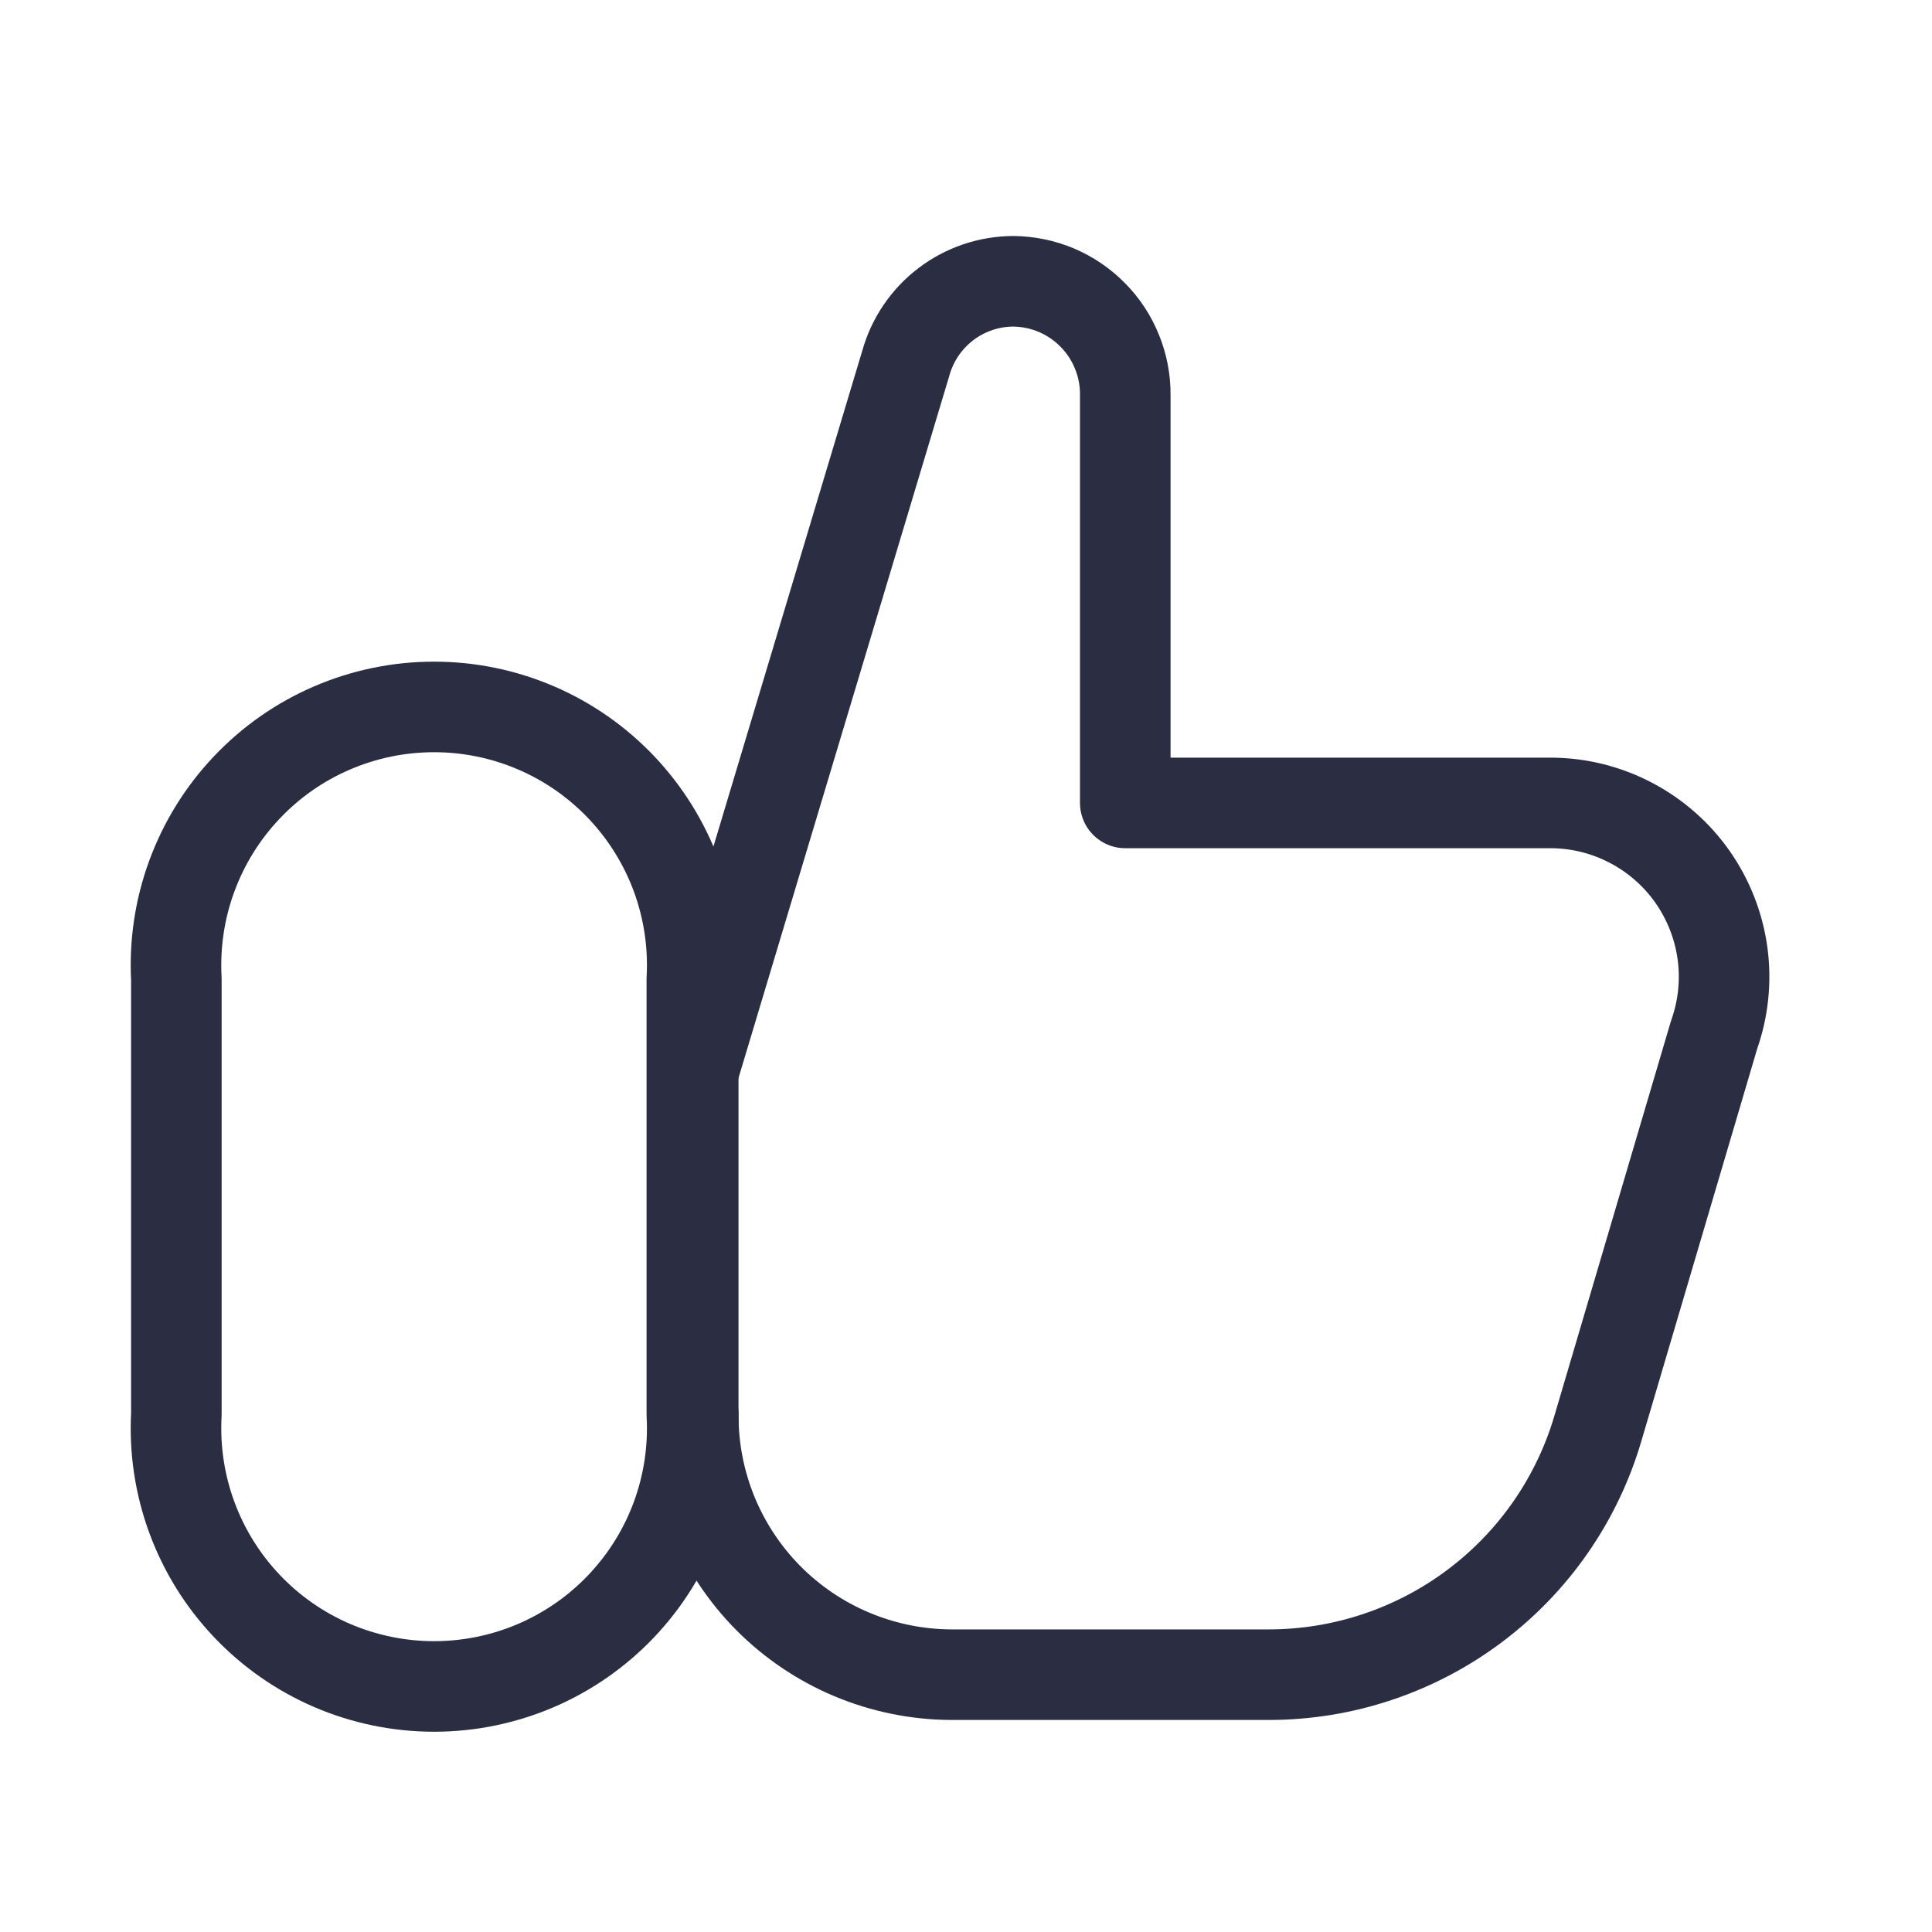
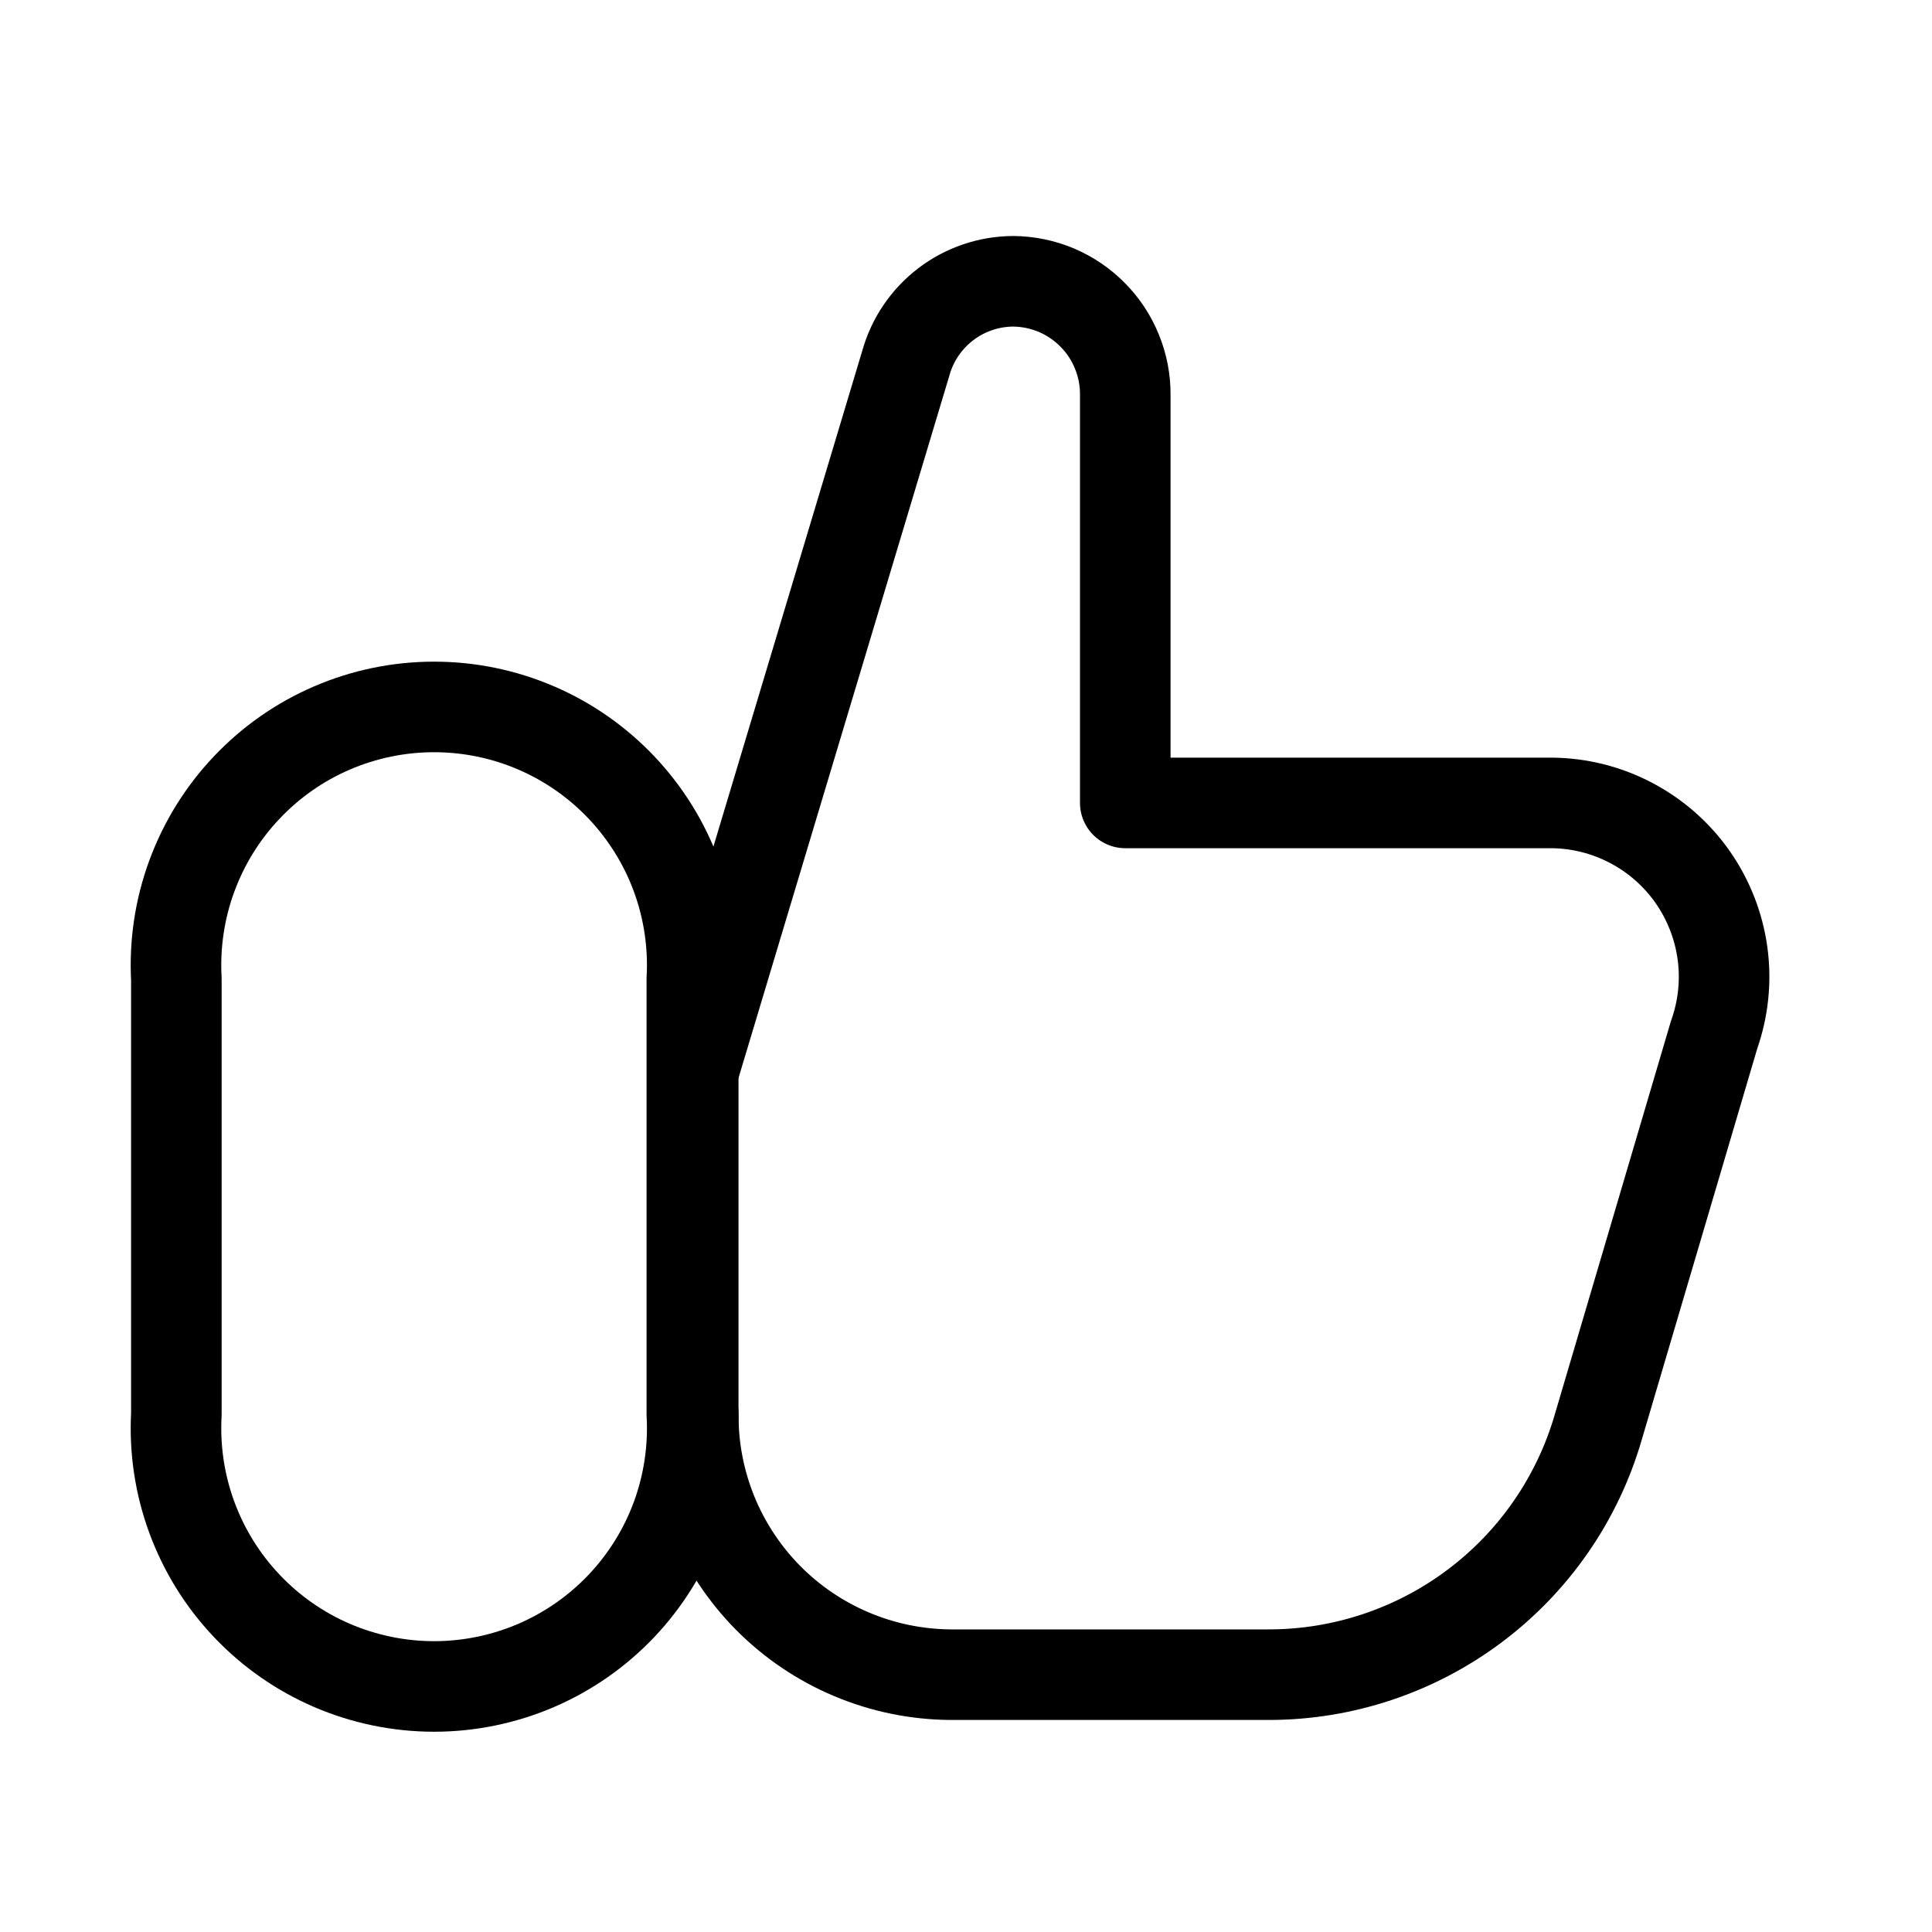
<svg xmlns="http://www.w3.org/2000/svg" width="32" height="32" viewBox="0 0 32 32" fill="none">
-   <path d="M11.482 24.858V17.779" stroke="#2B2D42" stroke-width="1.5" stroke-linecap="round" stroke-linejoin="round" />
-   <path d="M2.921 16.218C2.89 15.637 2.976 15.057 3.177 14.511C3.377 13.966 3.686 13.467 4.086 13.045C4.485 12.623 4.966 12.286 5.5 12.057C6.034 11.827 6.609 11.709 7.19 11.709C7.771 11.709 8.346 11.827 8.88 12.057C9.414 12.286 9.895 12.623 10.295 13.045C10.694 13.467 11.004 13.966 11.204 14.511C11.404 15.057 11.491 15.637 11.459 16.218V23.424C11.491 24.004 11.404 24.585 11.204 25.131C11.004 25.676 10.694 26.175 10.295 26.597C9.895 27.019 9.414 27.355 8.88 27.585C8.346 27.814 7.771 27.933 7.19 27.933C6.609 27.933 6.034 27.814 5.5 27.585C4.966 27.355 4.485 27.019 4.086 26.597C3.686 26.175 3.377 25.676 3.177 25.131C2.976 24.585 2.89 24.004 2.921 23.424V16.218Z" stroke="#2B2D42" stroke-width="1.5" stroke-linecap="round" stroke-linejoin="round" />
-   <path d="M11.483 23.424C11.479 23.987 11.587 24.545 11.799 25.067C12.011 25.588 12.325 26.063 12.72 26.464C13.116 26.864 13.587 27.183 14.106 27.401C14.625 27.62 15.182 27.734 15.745 27.738H21.019C22.248 27.737 23.445 27.337 24.428 26.598C25.411 25.86 26.128 24.822 26.471 23.642L28.391 17.139C28.544 16.707 28.592 16.244 28.53 15.79C28.468 15.336 28.298 14.903 28.036 14.527C27.773 14.152 27.424 13.844 27.018 13.631C26.613 13.417 26.162 13.303 25.703 13.299H18.638V6.541C18.64 6.295 18.593 6.052 18.5 5.825C18.408 5.597 18.272 5.39 18.099 5.216C17.927 5.041 17.722 4.902 17.496 4.806C17.27 4.711 17.027 4.661 16.782 4.659C16.378 4.661 15.986 4.794 15.665 5.039C15.344 5.284 15.111 5.627 15.003 6.016L11.483 17.741" stroke="#2B2D42" stroke-width="1.5" stroke-linecap="round" stroke-linejoin="round" />
+   <path d="M11.482 24.858V17.779" stroke="currentColor" stroke-width="1.5" stroke-linecap="round" stroke-linejoin="round" />
+   <path d="M2.921 16.218C2.89 15.637 2.976 15.057 3.177 14.511C3.377 13.966 3.686 13.467 4.086 13.045C4.485 12.623 4.966 12.286 5.5 12.057C6.034 11.827 6.609 11.709 7.19 11.709C7.771 11.709 8.346 11.827 8.88 12.057C9.414 12.286 9.895 12.623 10.295 13.045C10.694 13.467 11.004 13.966 11.204 14.511C11.404 15.057 11.491 15.637 11.459 16.218V23.424C11.491 24.004 11.404 24.585 11.204 25.131C11.004 25.676 10.694 26.175 10.295 26.597C9.895 27.019 9.414 27.355 8.88 27.585C8.346 27.814 7.771 27.933 7.19 27.933C6.609 27.933 6.034 27.814 5.5 27.585C4.966 27.355 4.485 27.019 4.086 26.597C3.686 26.175 3.377 25.676 3.177 25.131C2.976 24.585 2.89 24.004 2.921 23.424V16.218Z" stroke="currentColor" stroke-width="1.5" stroke-linecap="round" stroke-linejoin="round" />
+   <path d="M11.483 23.424C11.479 23.987 11.587 24.545 11.799 25.067C12.011 25.588 12.325 26.063 12.72 26.464C13.116 26.864 13.587 27.183 14.106 27.401C14.625 27.62 15.182 27.734 15.745 27.738H21.019C22.248 27.737 23.445 27.337 24.428 26.598C25.411 25.86 26.128 24.822 26.471 23.642L28.391 17.139C28.544 16.707 28.592 16.244 28.53 15.79C28.468 15.336 28.298 14.903 28.036 14.527C27.773 14.152 27.424 13.844 27.018 13.631C26.613 13.417 26.162 13.303 25.703 13.299H18.638V6.541C18.64 6.295 18.593 6.052 18.5 5.825C18.408 5.597 18.272 5.39 18.099 5.216C17.927 5.041 17.722 4.902 17.496 4.806C17.27 4.711 17.027 4.661 16.782 4.659C16.378 4.661 15.986 4.794 15.665 5.039C15.344 5.284 15.111 5.627 15.003 6.016L11.483 17.741" stroke="currentColor" stroke-width="1.5" stroke-linecap="round" stroke-linejoin="round" />
</svg>
